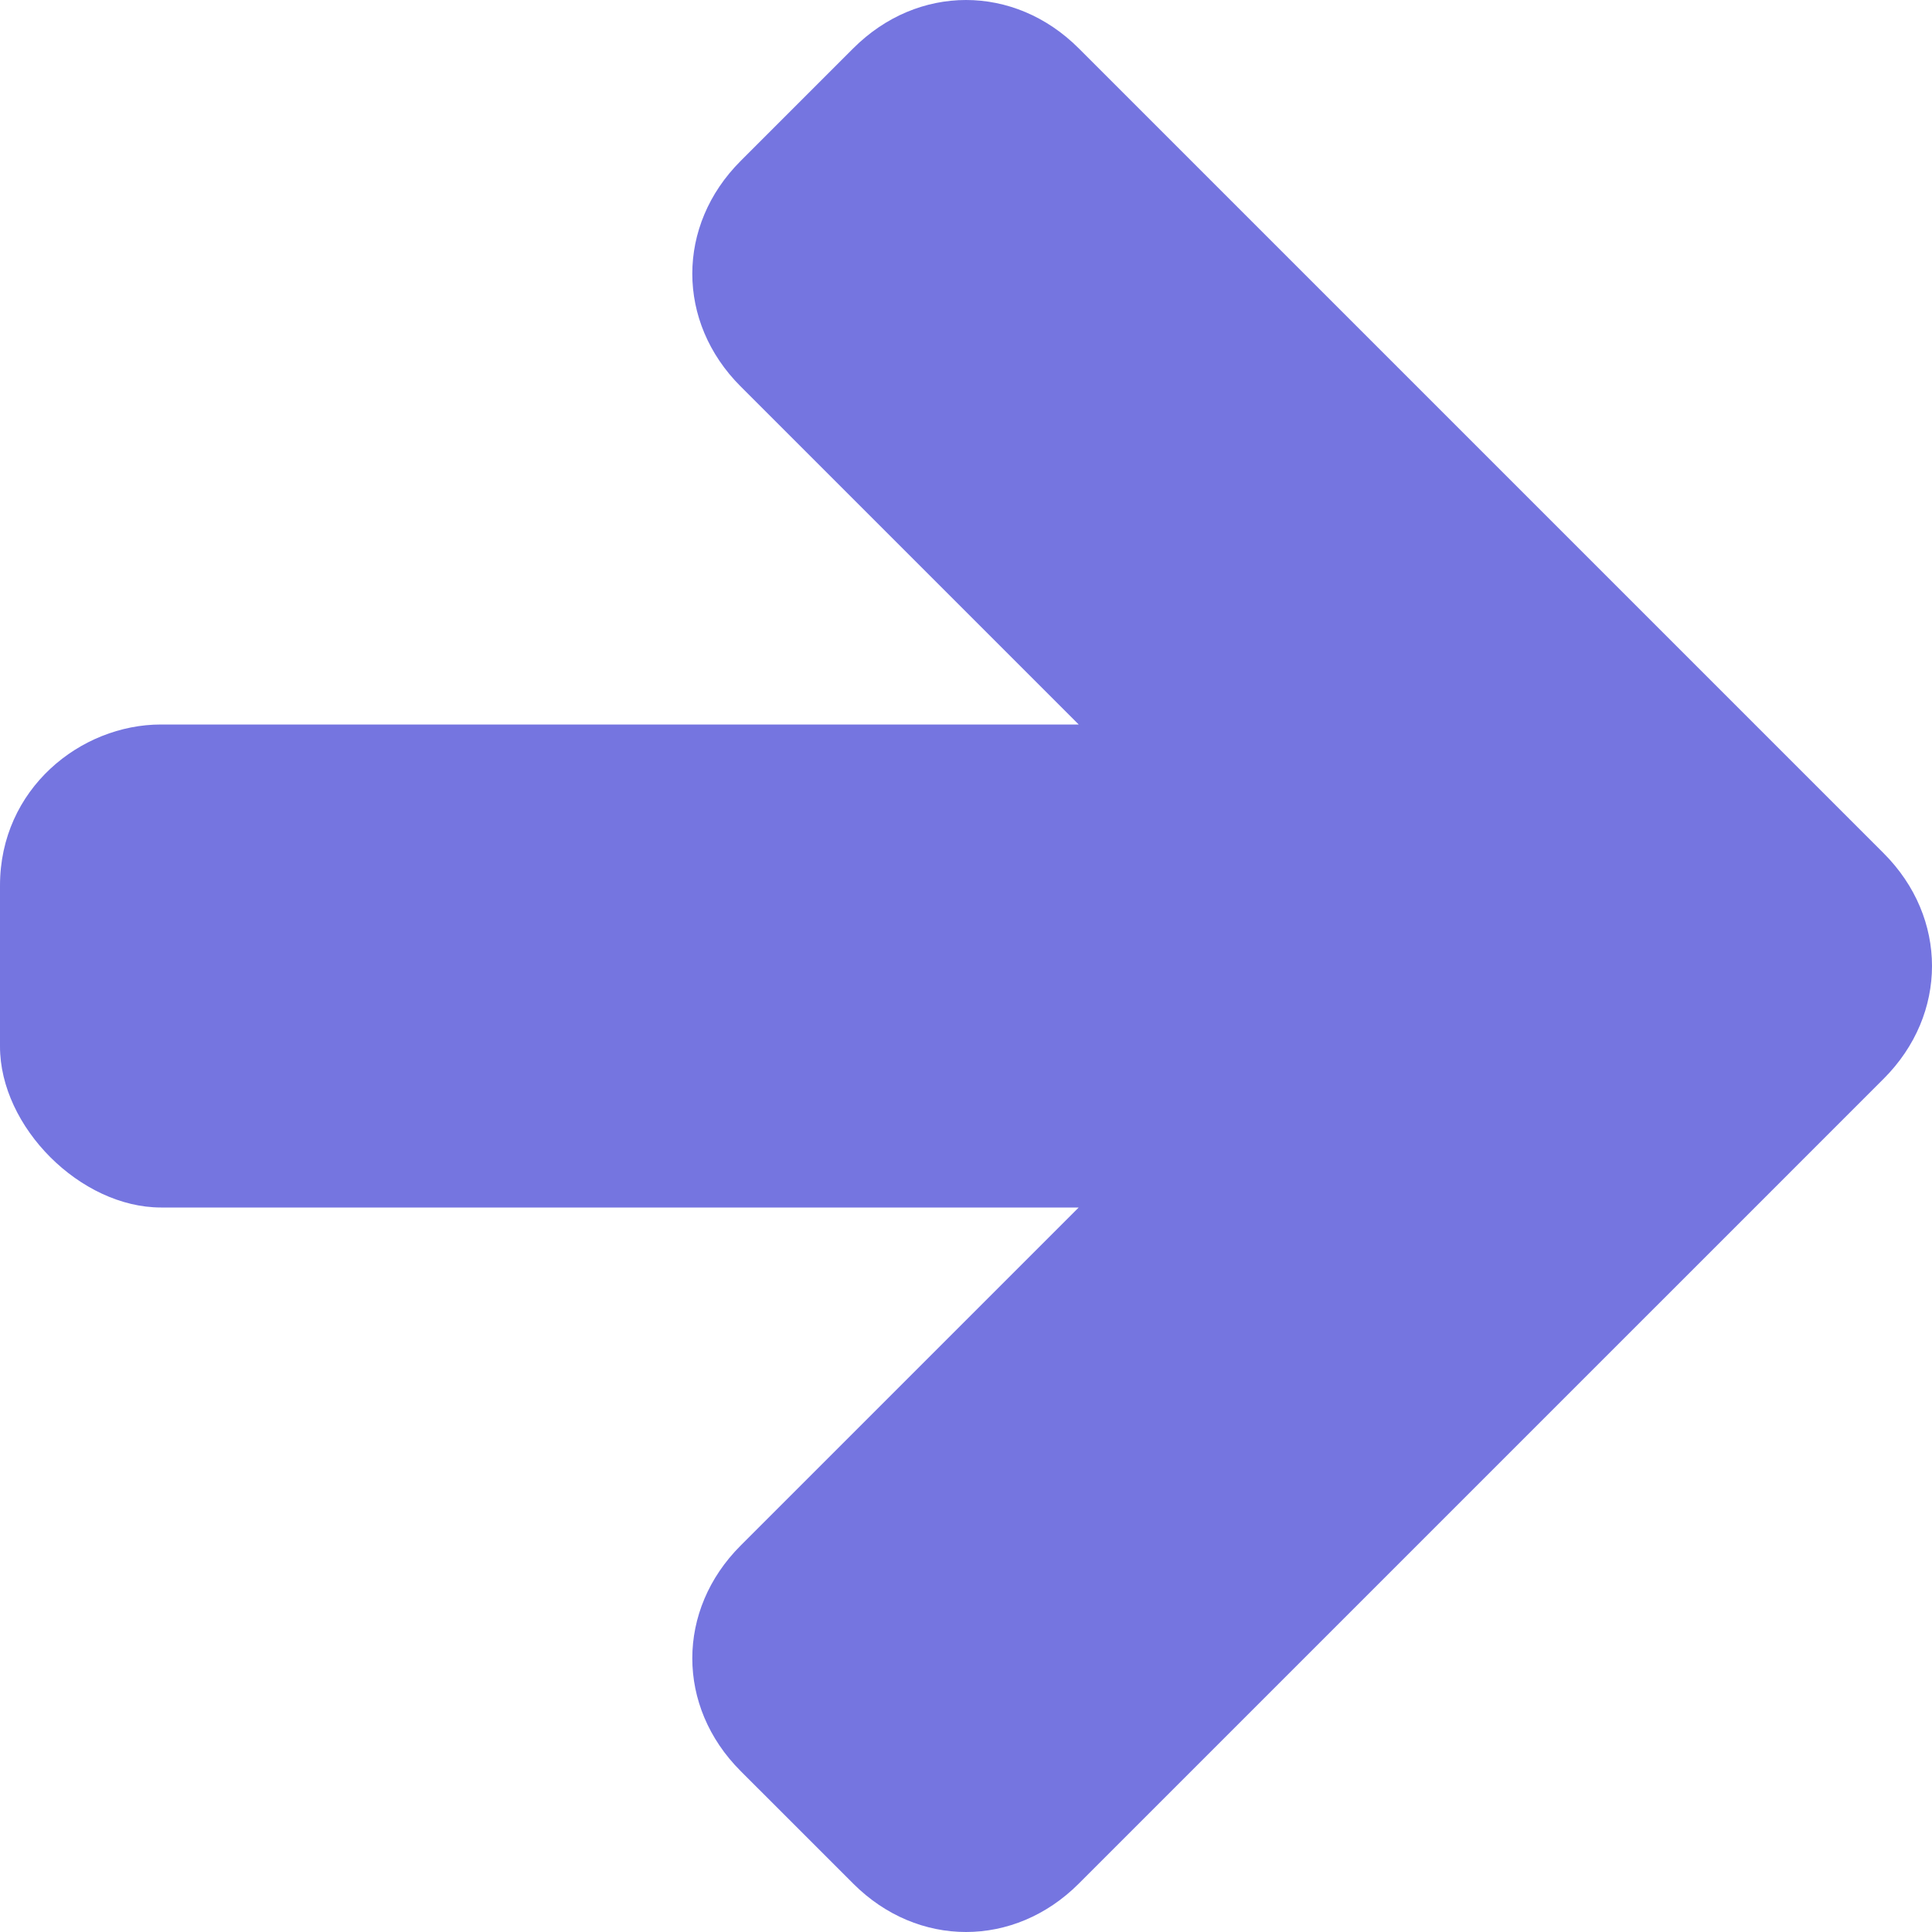
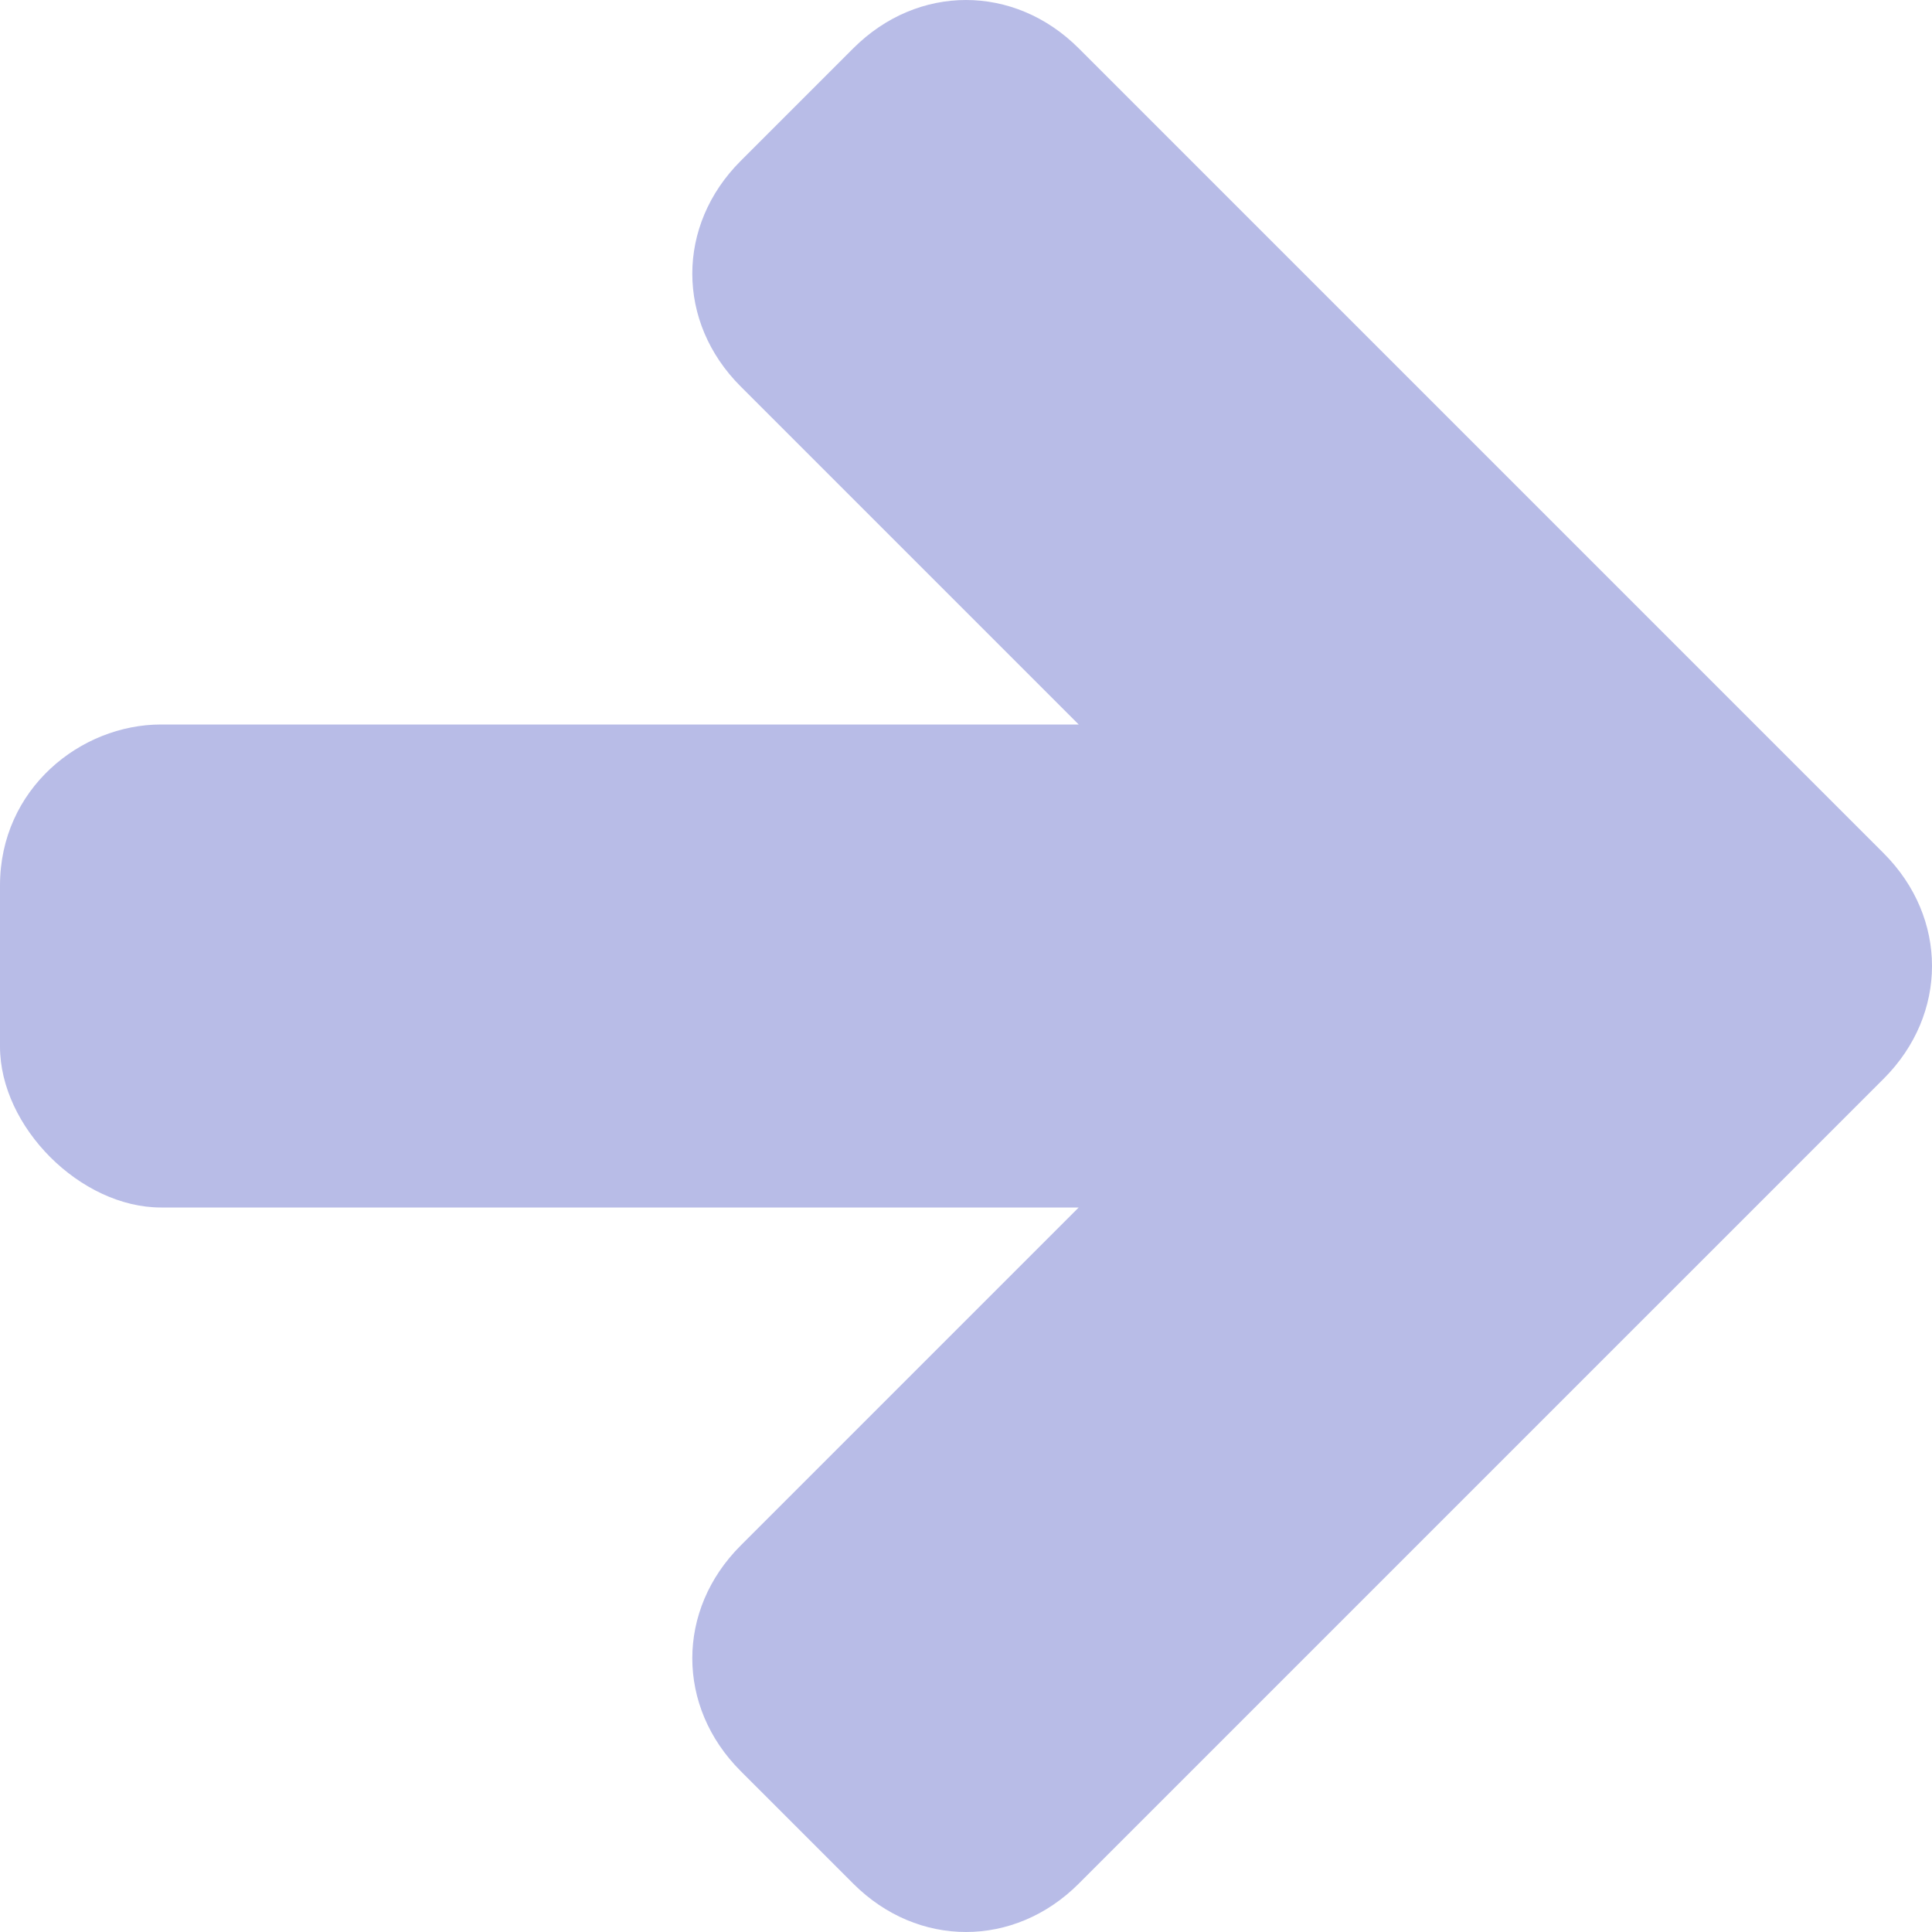
<svg xmlns="http://www.w3.org/2000/svg" width="12" height="12" viewBox="0 0 12 12" preserveAspectRatio="xMinYMid meet" overflow="visible">
-   <path d="M1 4.5h5.7L4.6 2.4c-.4-.4-.4-1 0-1.4l.7-.7c.4-.4 1-.4 1.4 0l5 5c.4.4.4 1 0 1.4l-.7.7-4.3 4.3c-.4.4-1 .4-1.4 0l-.7-.7c-.4-.4-.4-1 0-1.4l2.1-2.1H1c-.5 0-1-.5-1-1v-1c0-.6.5-1 1-1z" fill="#7575E0" />
+   <path d="M1 4.5h5.7L4.6 2.4c-.4-.4-.4-1 0-1.4l.7-.7c.4-.4 1-.4 1.4 0l5 5c.4.4.4 1 0 1.4l-.7.7-4.3 4.3c-.4.4-1 .4-1.4 0l-.7-.7c-.4-.4-.4-1 0-1.4l2.1-2.1H1c-.5 0-1-.5-1-1v-1c0-.6.5-1 1-1z" fill="#b8bce7" />
</svg>
